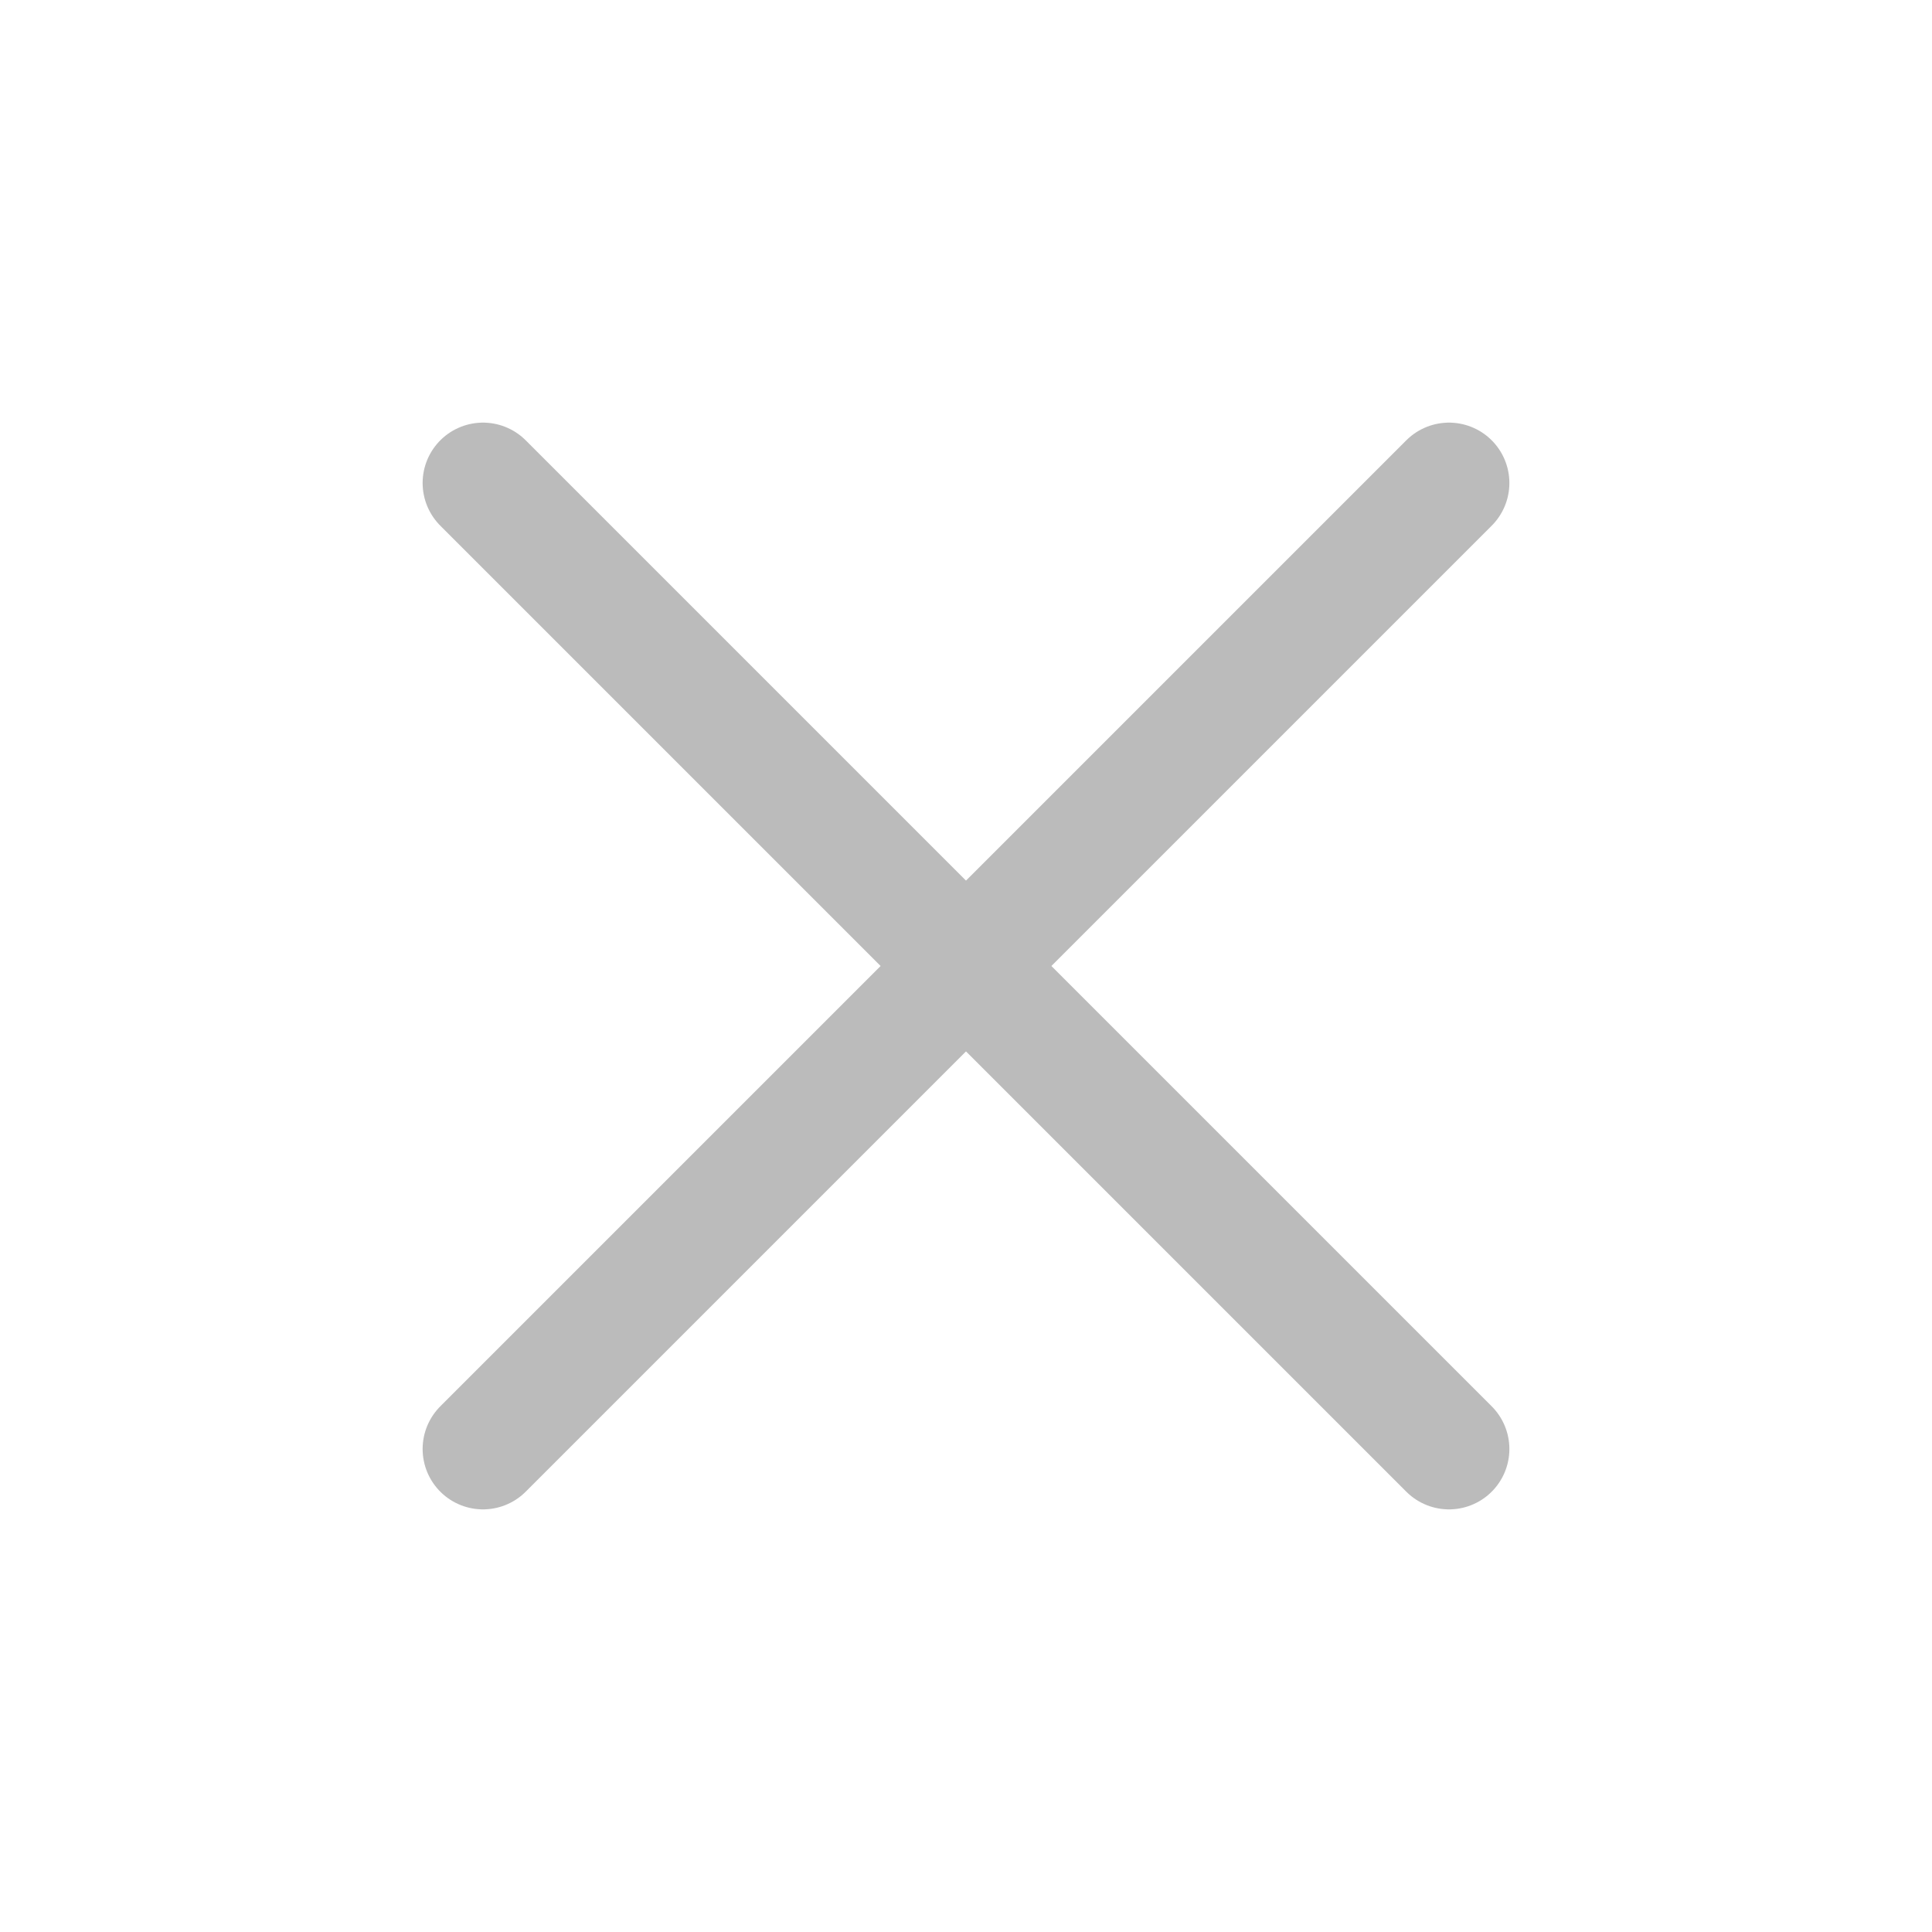
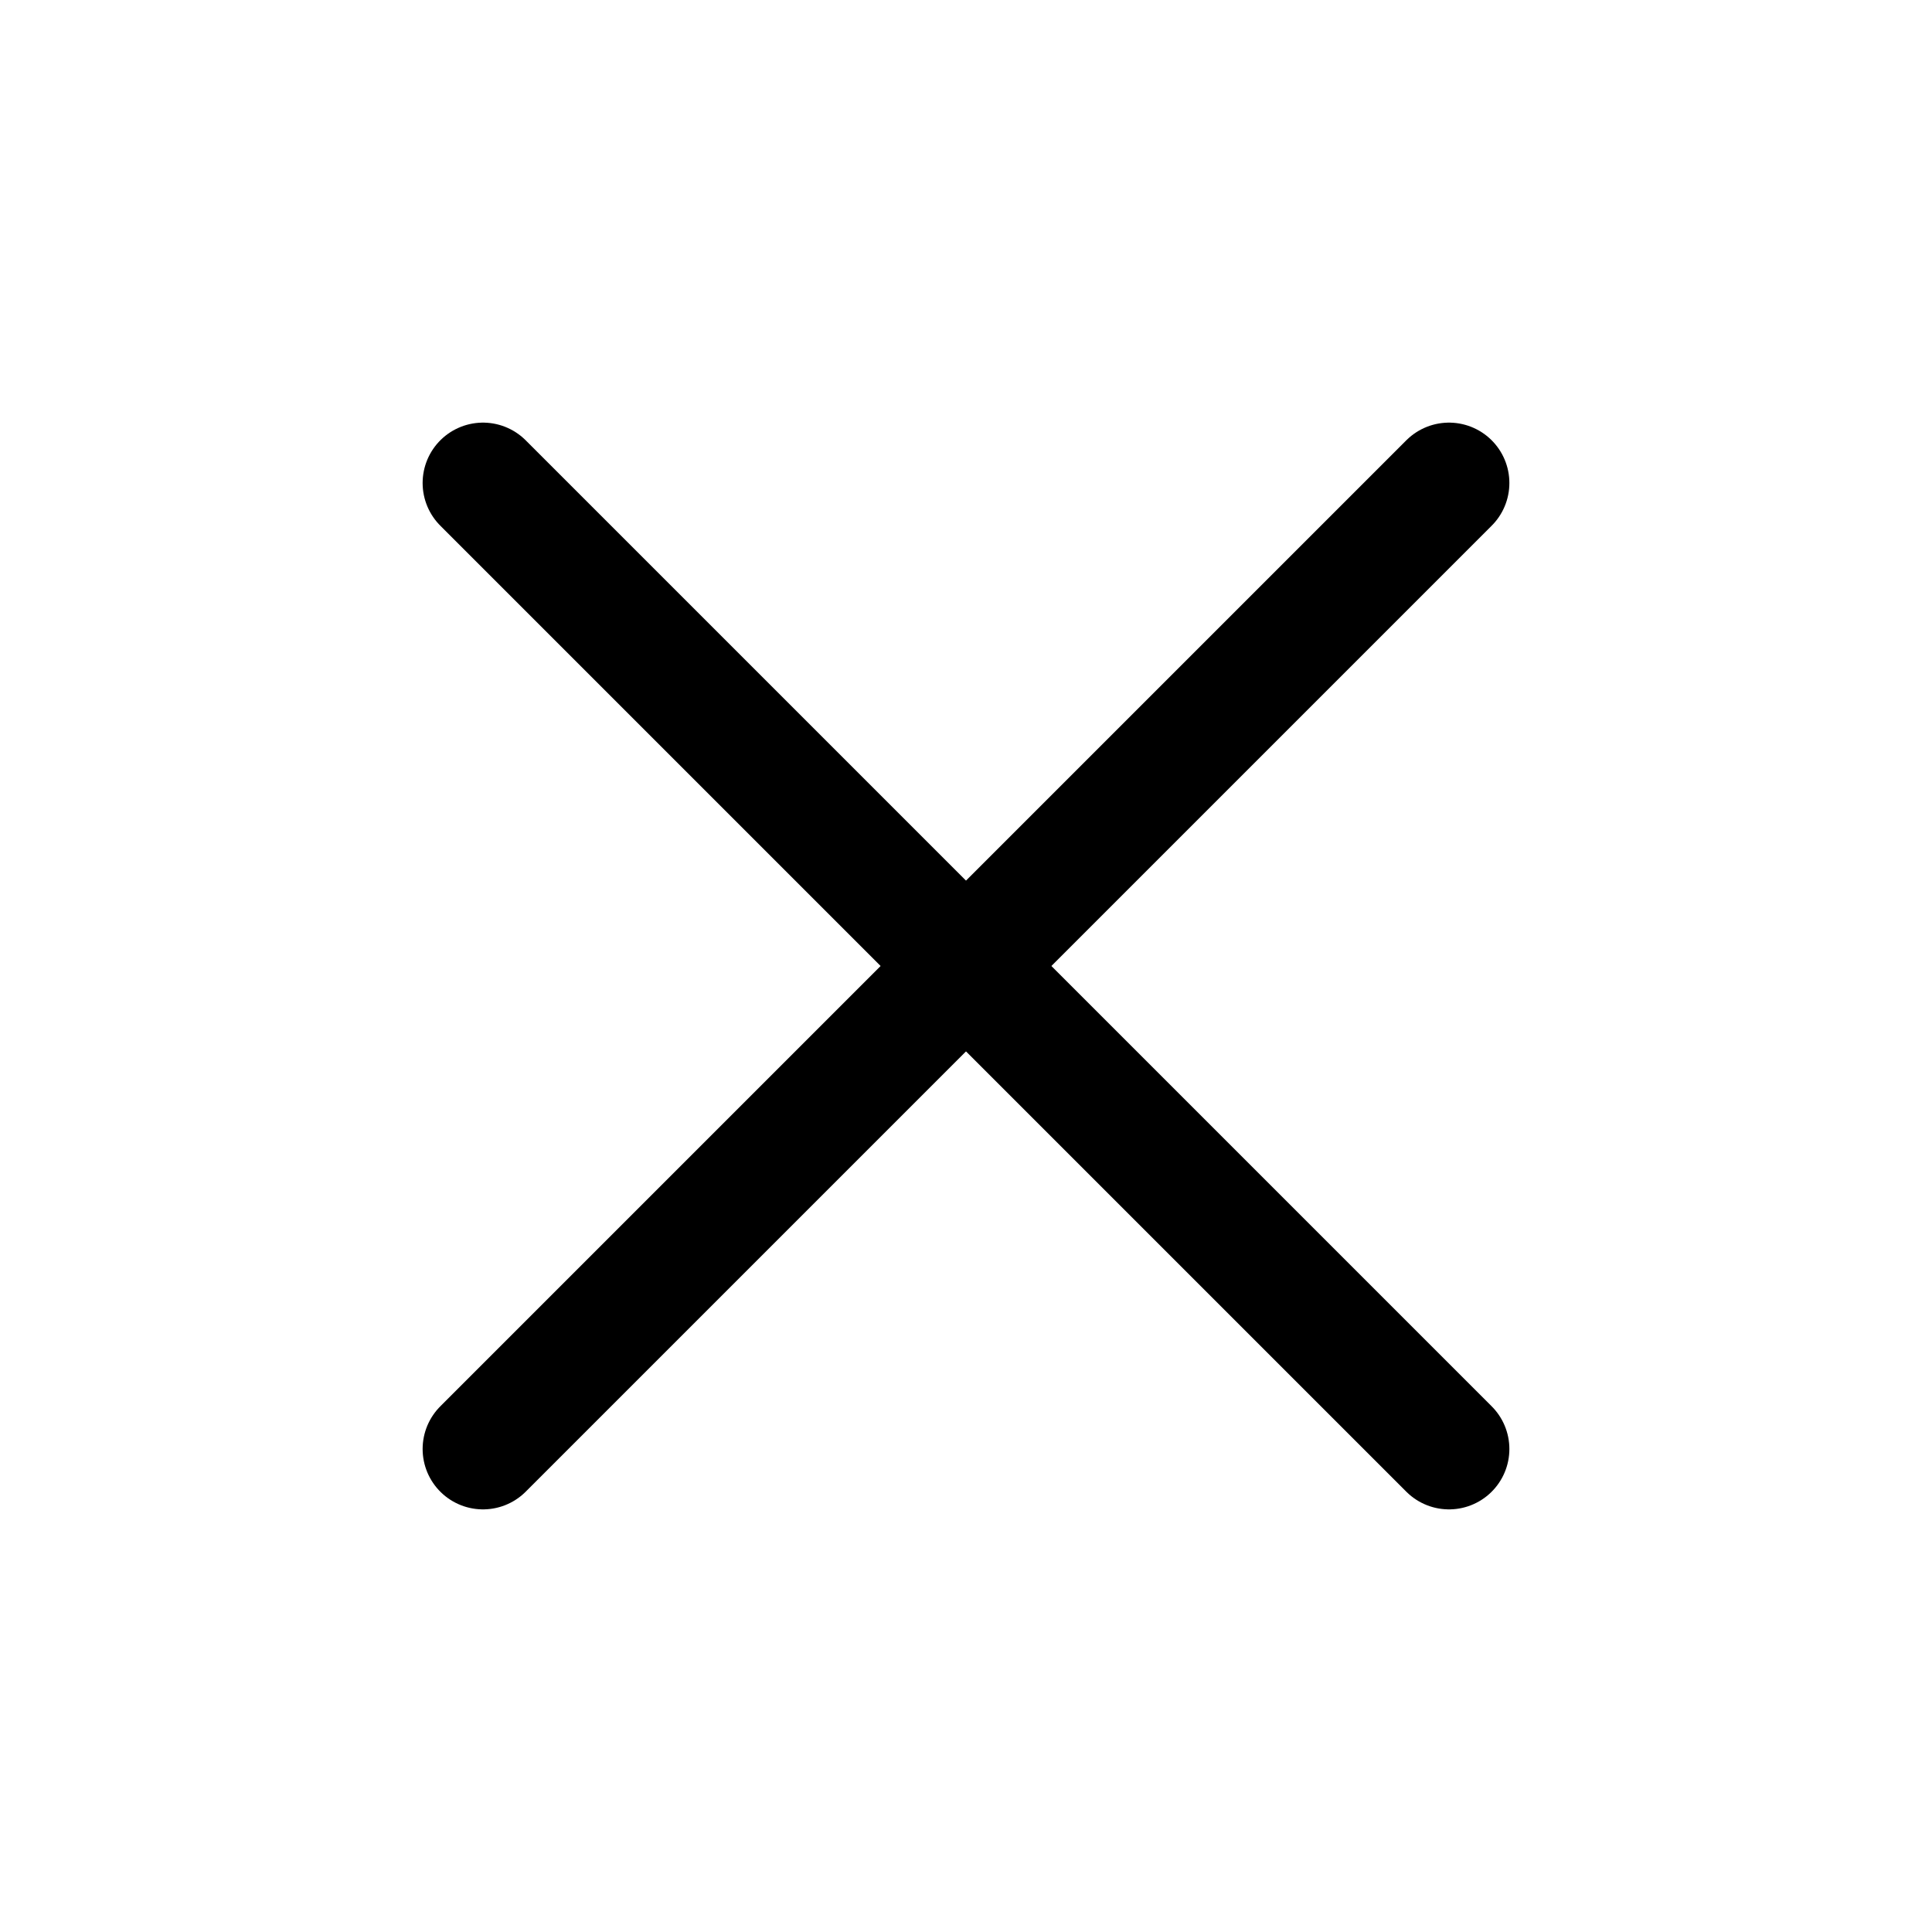
<svg xmlns="http://www.w3.org/2000/svg" width="24" height="24" viewBox="0 0 24 24" fill="none">
-   <path d="M18 6L6 18" stroke="#BBBBBB" stroke-width="1.5" stroke-linecap="round" stroke-linejoin="round" />
-   <path d="M6 6L18 18" stroke="#BBBBBB" stroke-width="1.5" stroke-linecap="round" stroke-linejoin="round" />
+   <path d="M18 6L6 18" stroke="black" stroke-width="1.5" stroke-linecap="round" stroke-linejoin="round" />
+   <path d="M6 6L18 18" stroke="black" stroke-width="1.5" stroke-linecap="round" stroke-linejoin="round" />
</svg>
